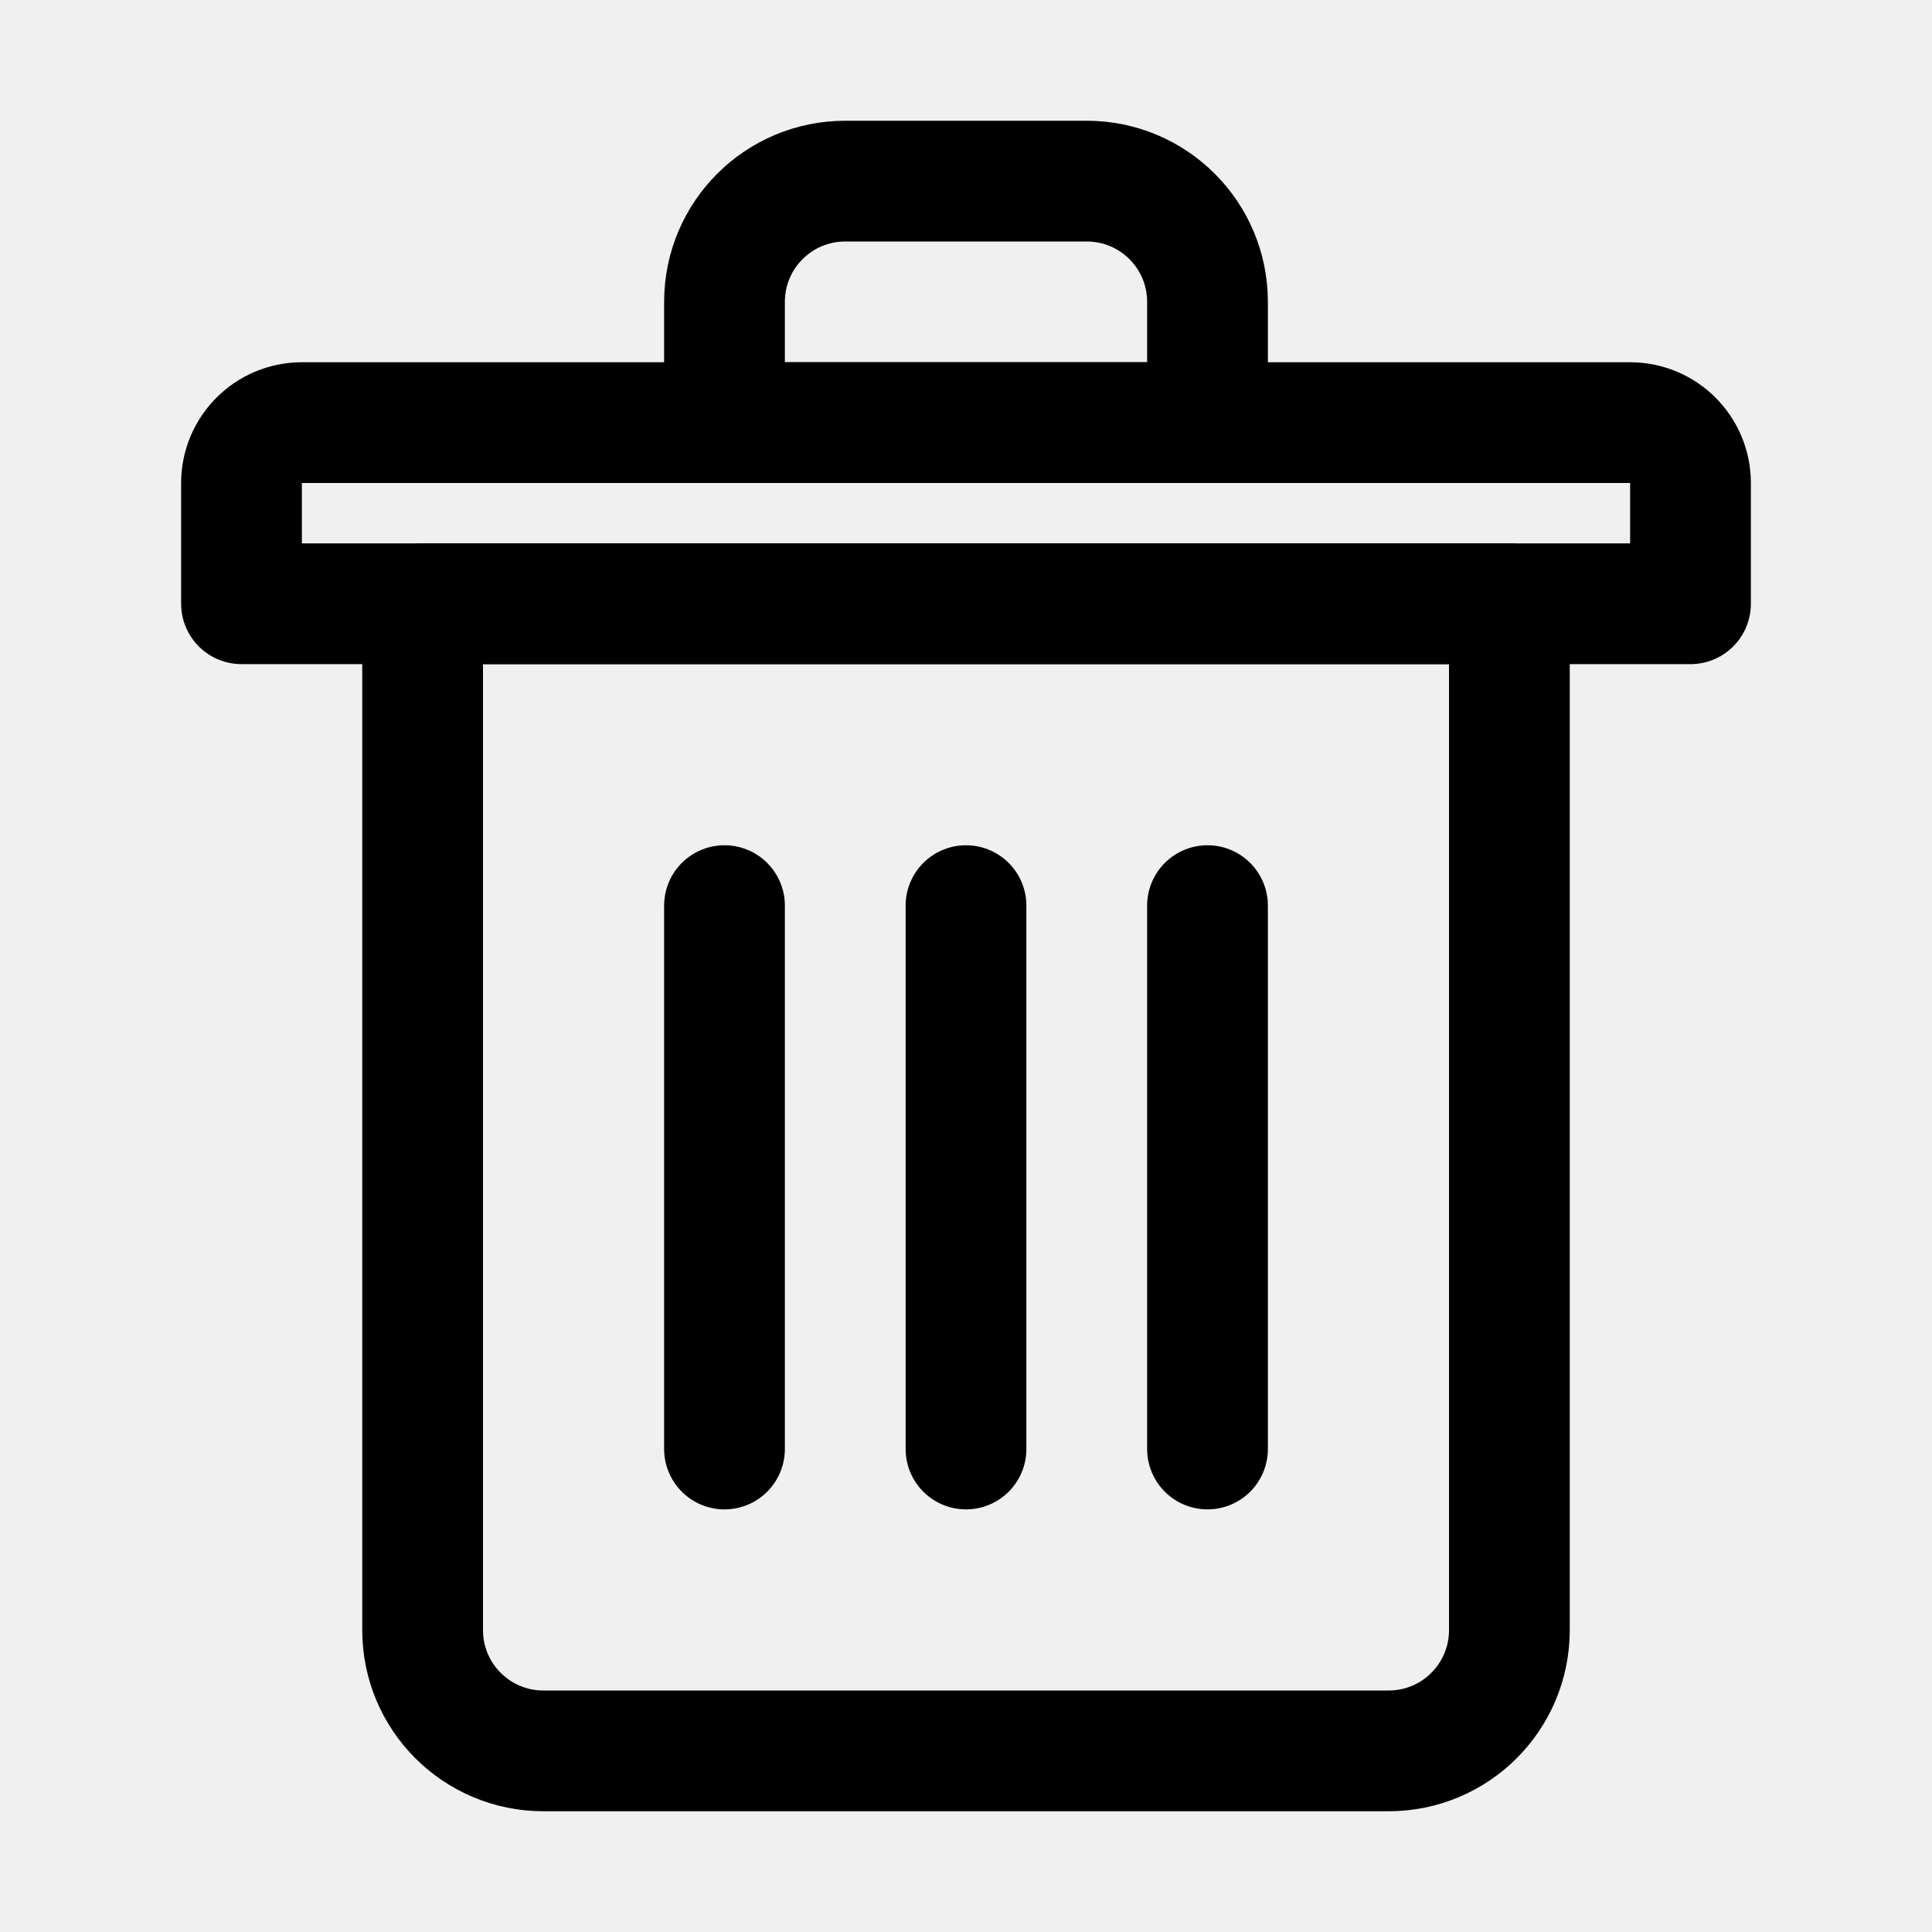
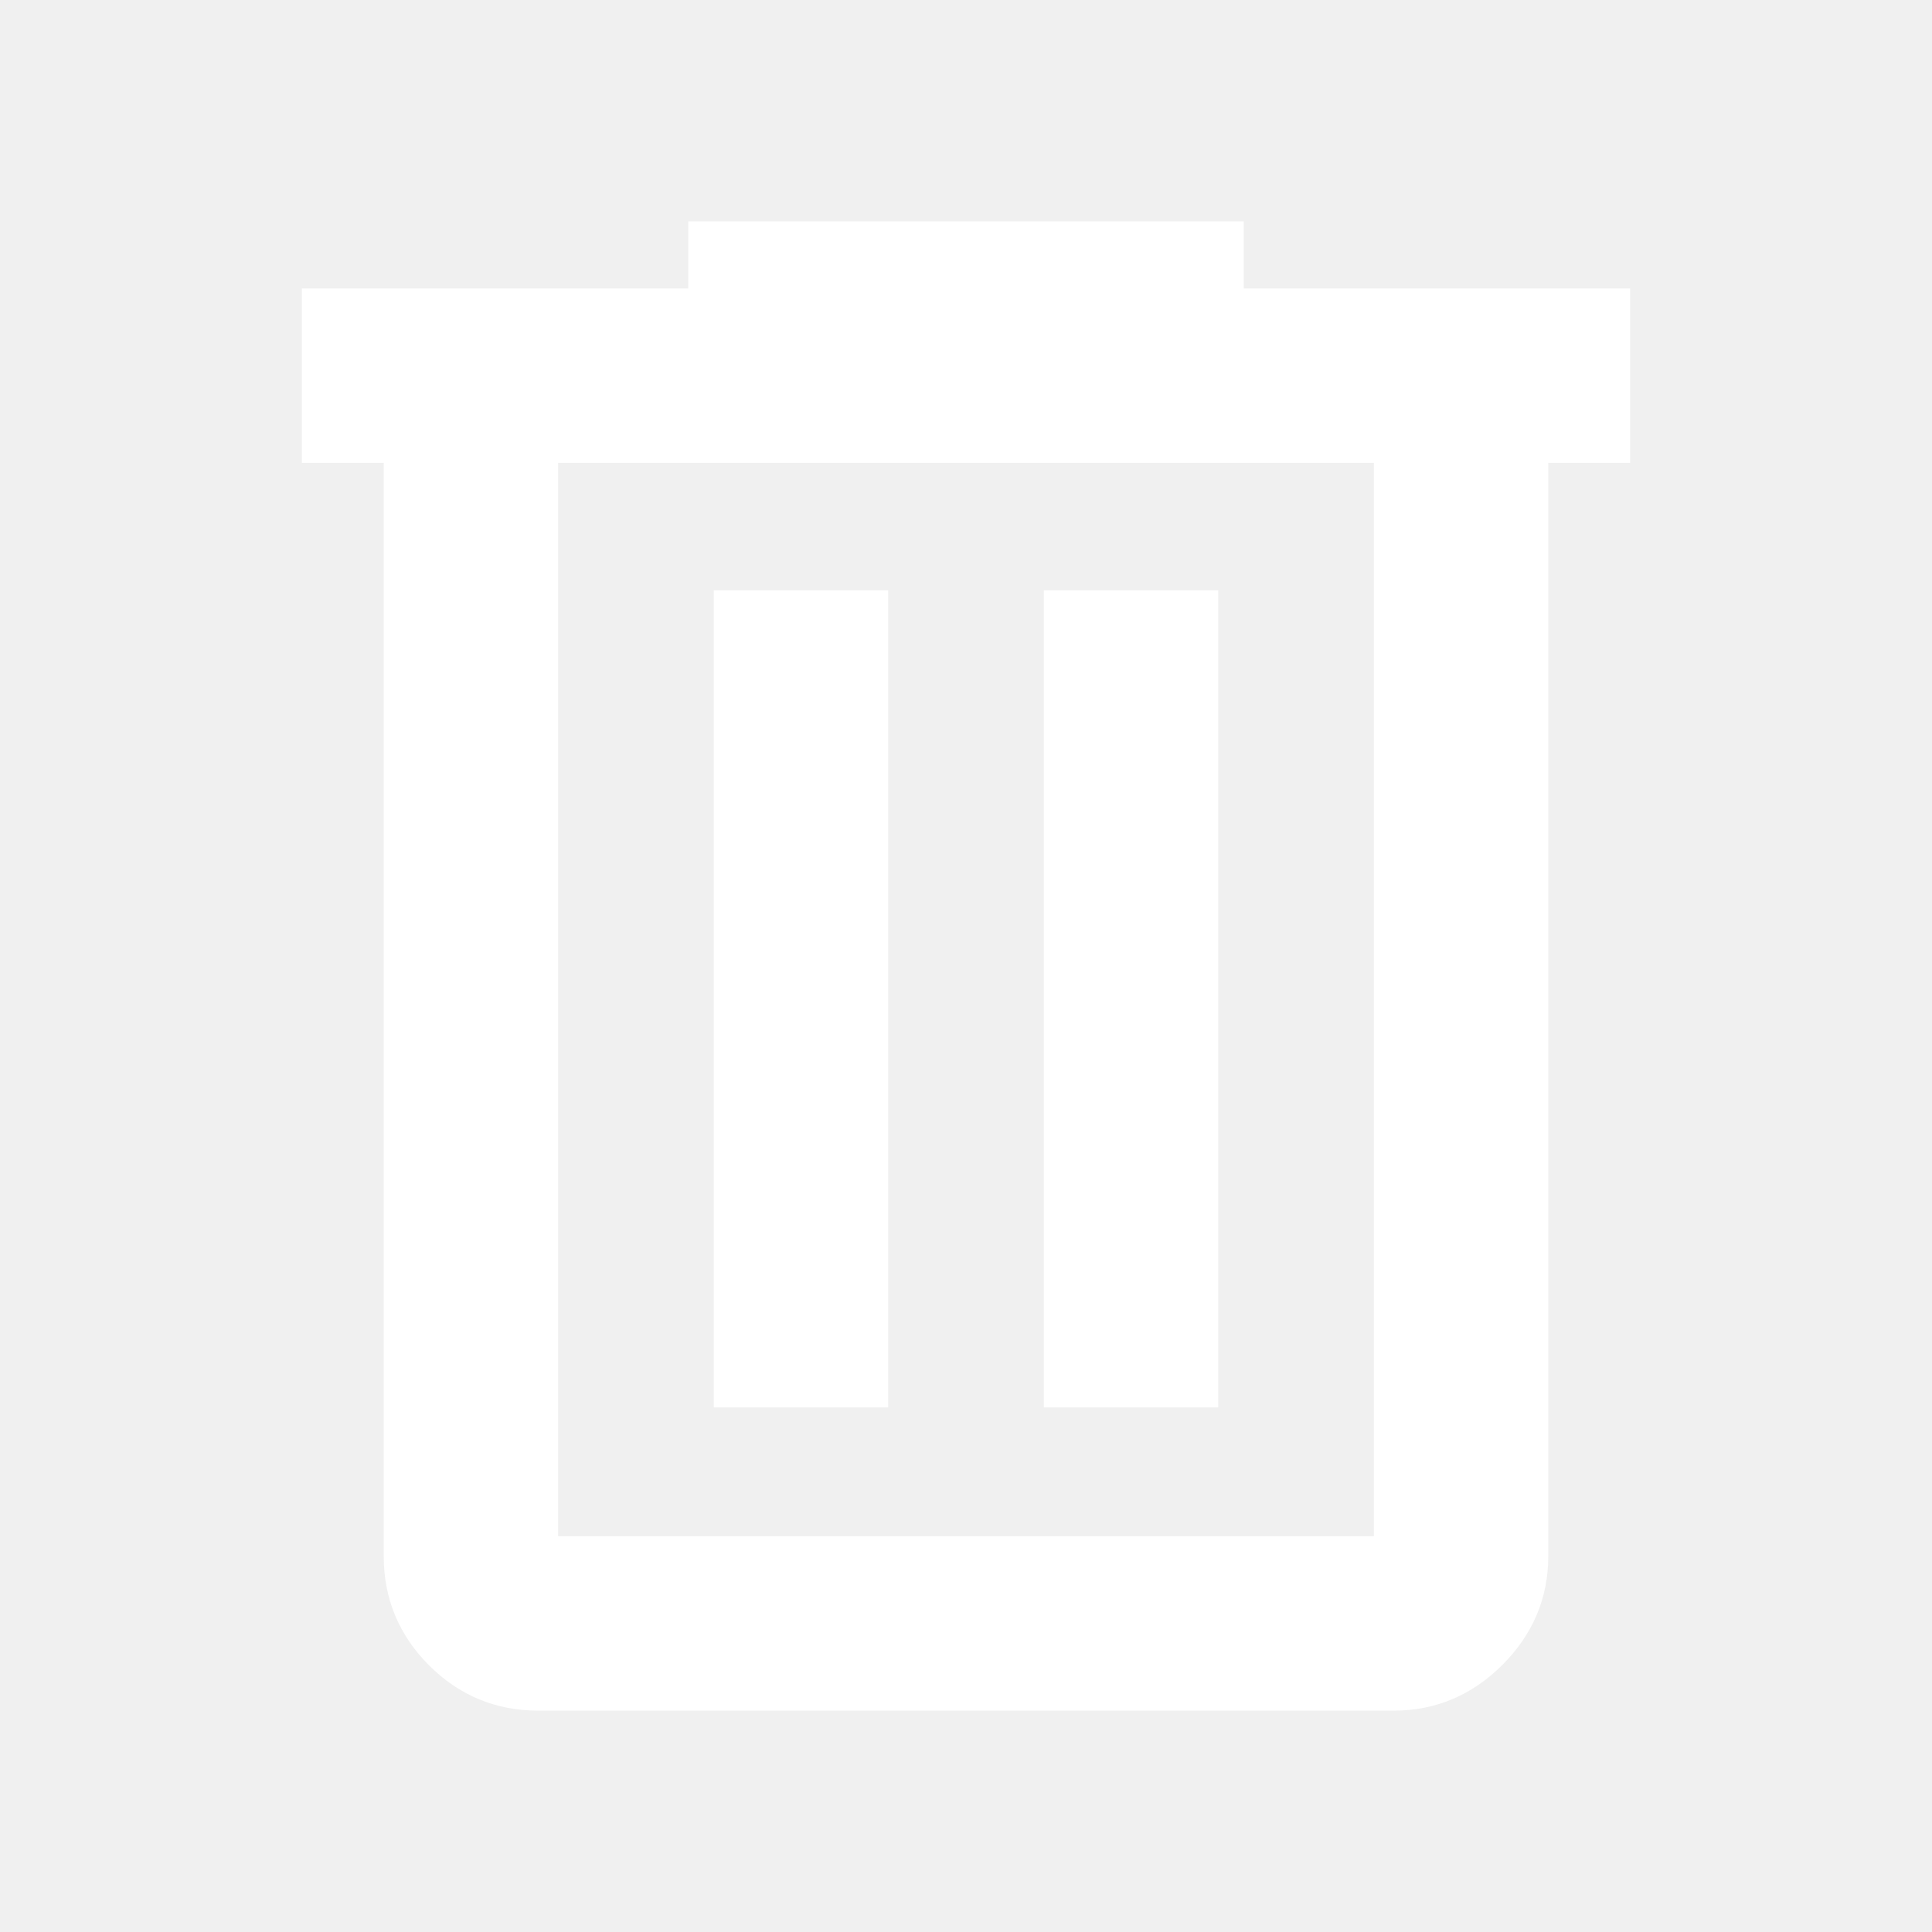
- <svg xmlns="http://www.w3.org/2000/svg" width="800px" height="800px" viewBox="0 0 32 32" enable-background="new 0 0 32 32" id="Editable-line" version="1.1" xml:space="preserve">
-   <path d="  M25,10H7v17c0,1.105,0.895,2,2,2h14c1.105,0,2-0.895,2-2V10z" fill="none" id="XMLID_129_" stroke="#000000" stroke-linecap="round" stroke-linejoin="round" stroke-miterlimit="10" stroke-width="2" />
-   <path d="  M20,7h-8V5c0-1.105,0.895-2,2-2h4c1.105,0,2,0.895,2,2V7z" fill="none" id="XMLID_145_" stroke="#000000" stroke-linecap="round" stroke-linejoin="round" stroke-miterlimit="10" stroke-width="2" />
-   <path d="  M28,10H4V8c0-0.552,0.448-1,1-1h22c0.552,0,1,0.448,1,1V10z" fill="none" id="XMLID_146_" stroke="#000000" stroke-linecap="round" stroke-linejoin="round" stroke-miterlimit="10" stroke-width="2" />
-   <line fill="none" id="XMLID_148_" stroke="#000000" stroke-linecap="round" stroke-linejoin="round" stroke-miterlimit="10" stroke-width="2" x1="16" x2="16" y1="15" y2="24" />
-   <line fill="none" id="XMLID_147_" stroke="#000000" stroke-linecap="round" stroke-linejoin="round" stroke-miterlimit="10" stroke-width="2" x1="12" x2="12" y1="15" y2="24" />
-   <line fill="none" id="XMLID_149_" stroke="#000000" stroke-linecap="round" stroke-linejoin="round" stroke-miterlimit="10" stroke-width="2" x1="20" x2="20" y1="15" y2="24" />
+ <svg xmlns="http://www.w3.org/2000/svg" height="40px" viewBox="0 -960 960 960" width="40px" fill="#ffffff">
+   <path d="M267.33-120q-27.5 0-47.08-19.58-19.58-19.59-19.58-47.09V-740H160v-66.67h192V-840h256v33.33h192V-740h-40.67v553.33q0 27-19.83 46.84Q719.67-120 692.67-120H267.33Zm425.34-620H267.33v553.33h425.34V-740Zm-328 469.33h66.66v-386h-66.66v386Zm164 0h66.66v-386h-66.66v386ZM267.33-740v553.33V-740Z" stroke="#ffffff" stroke-width="20" />
</svg>
